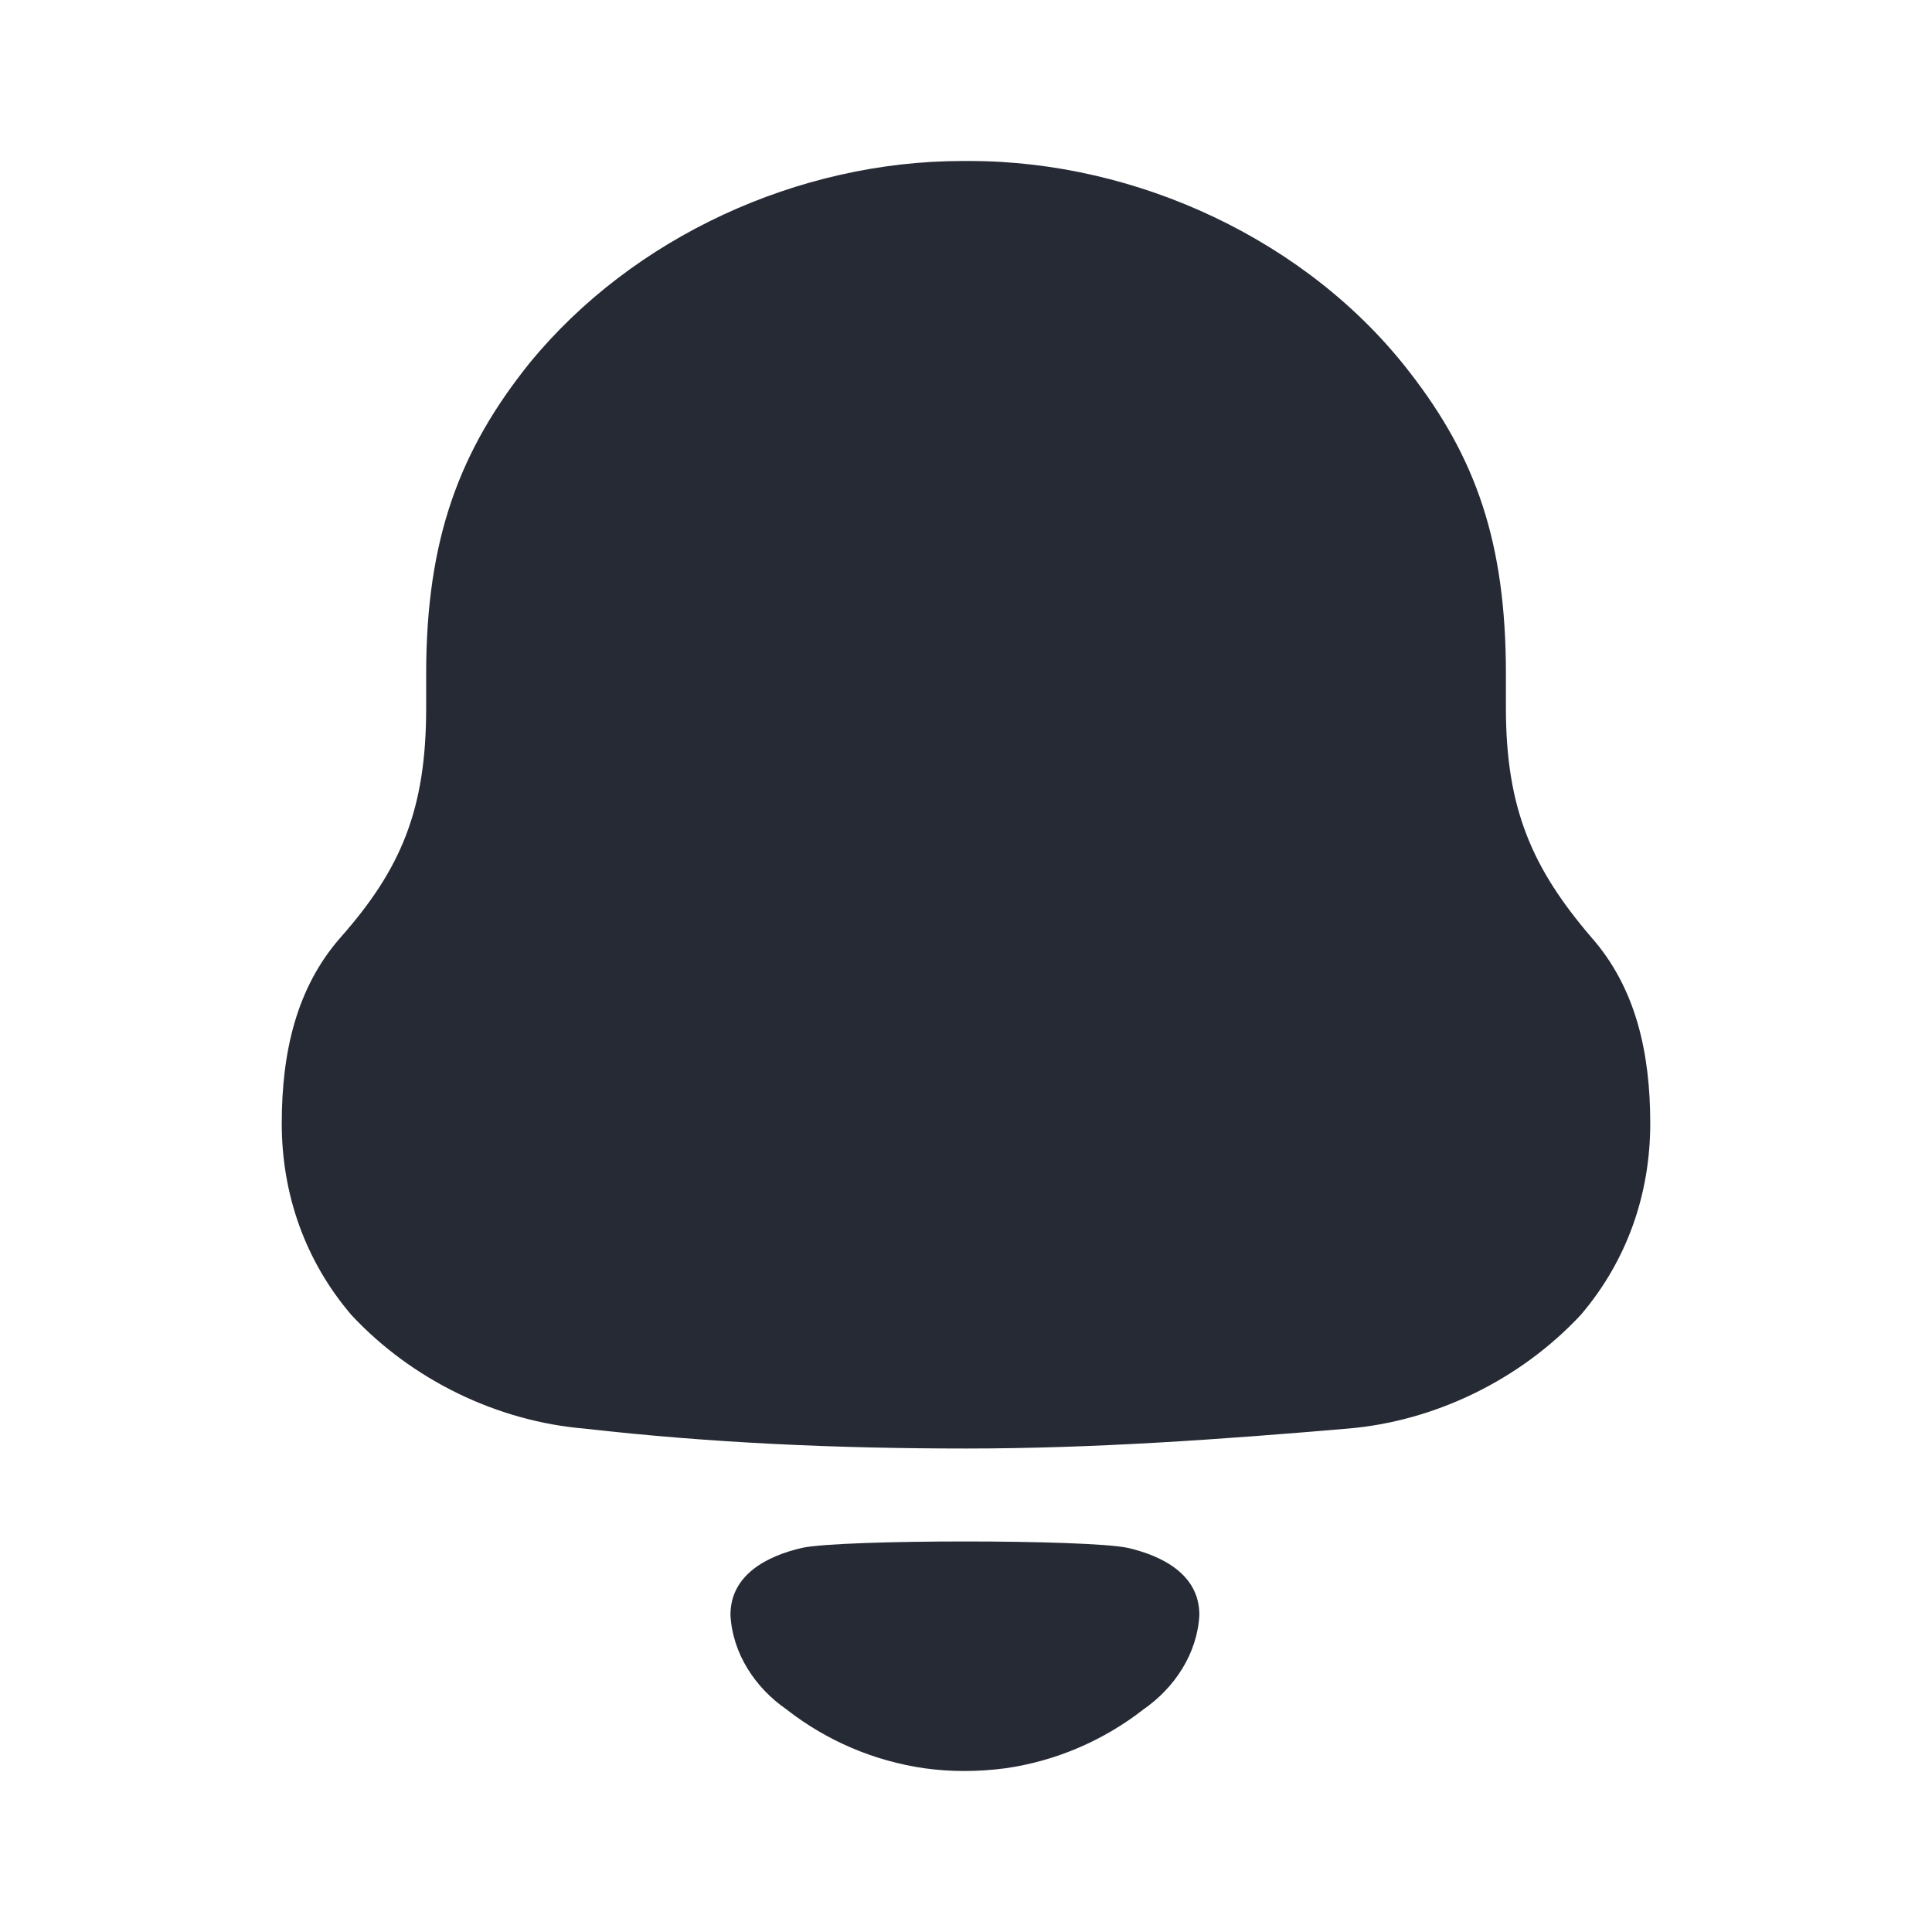
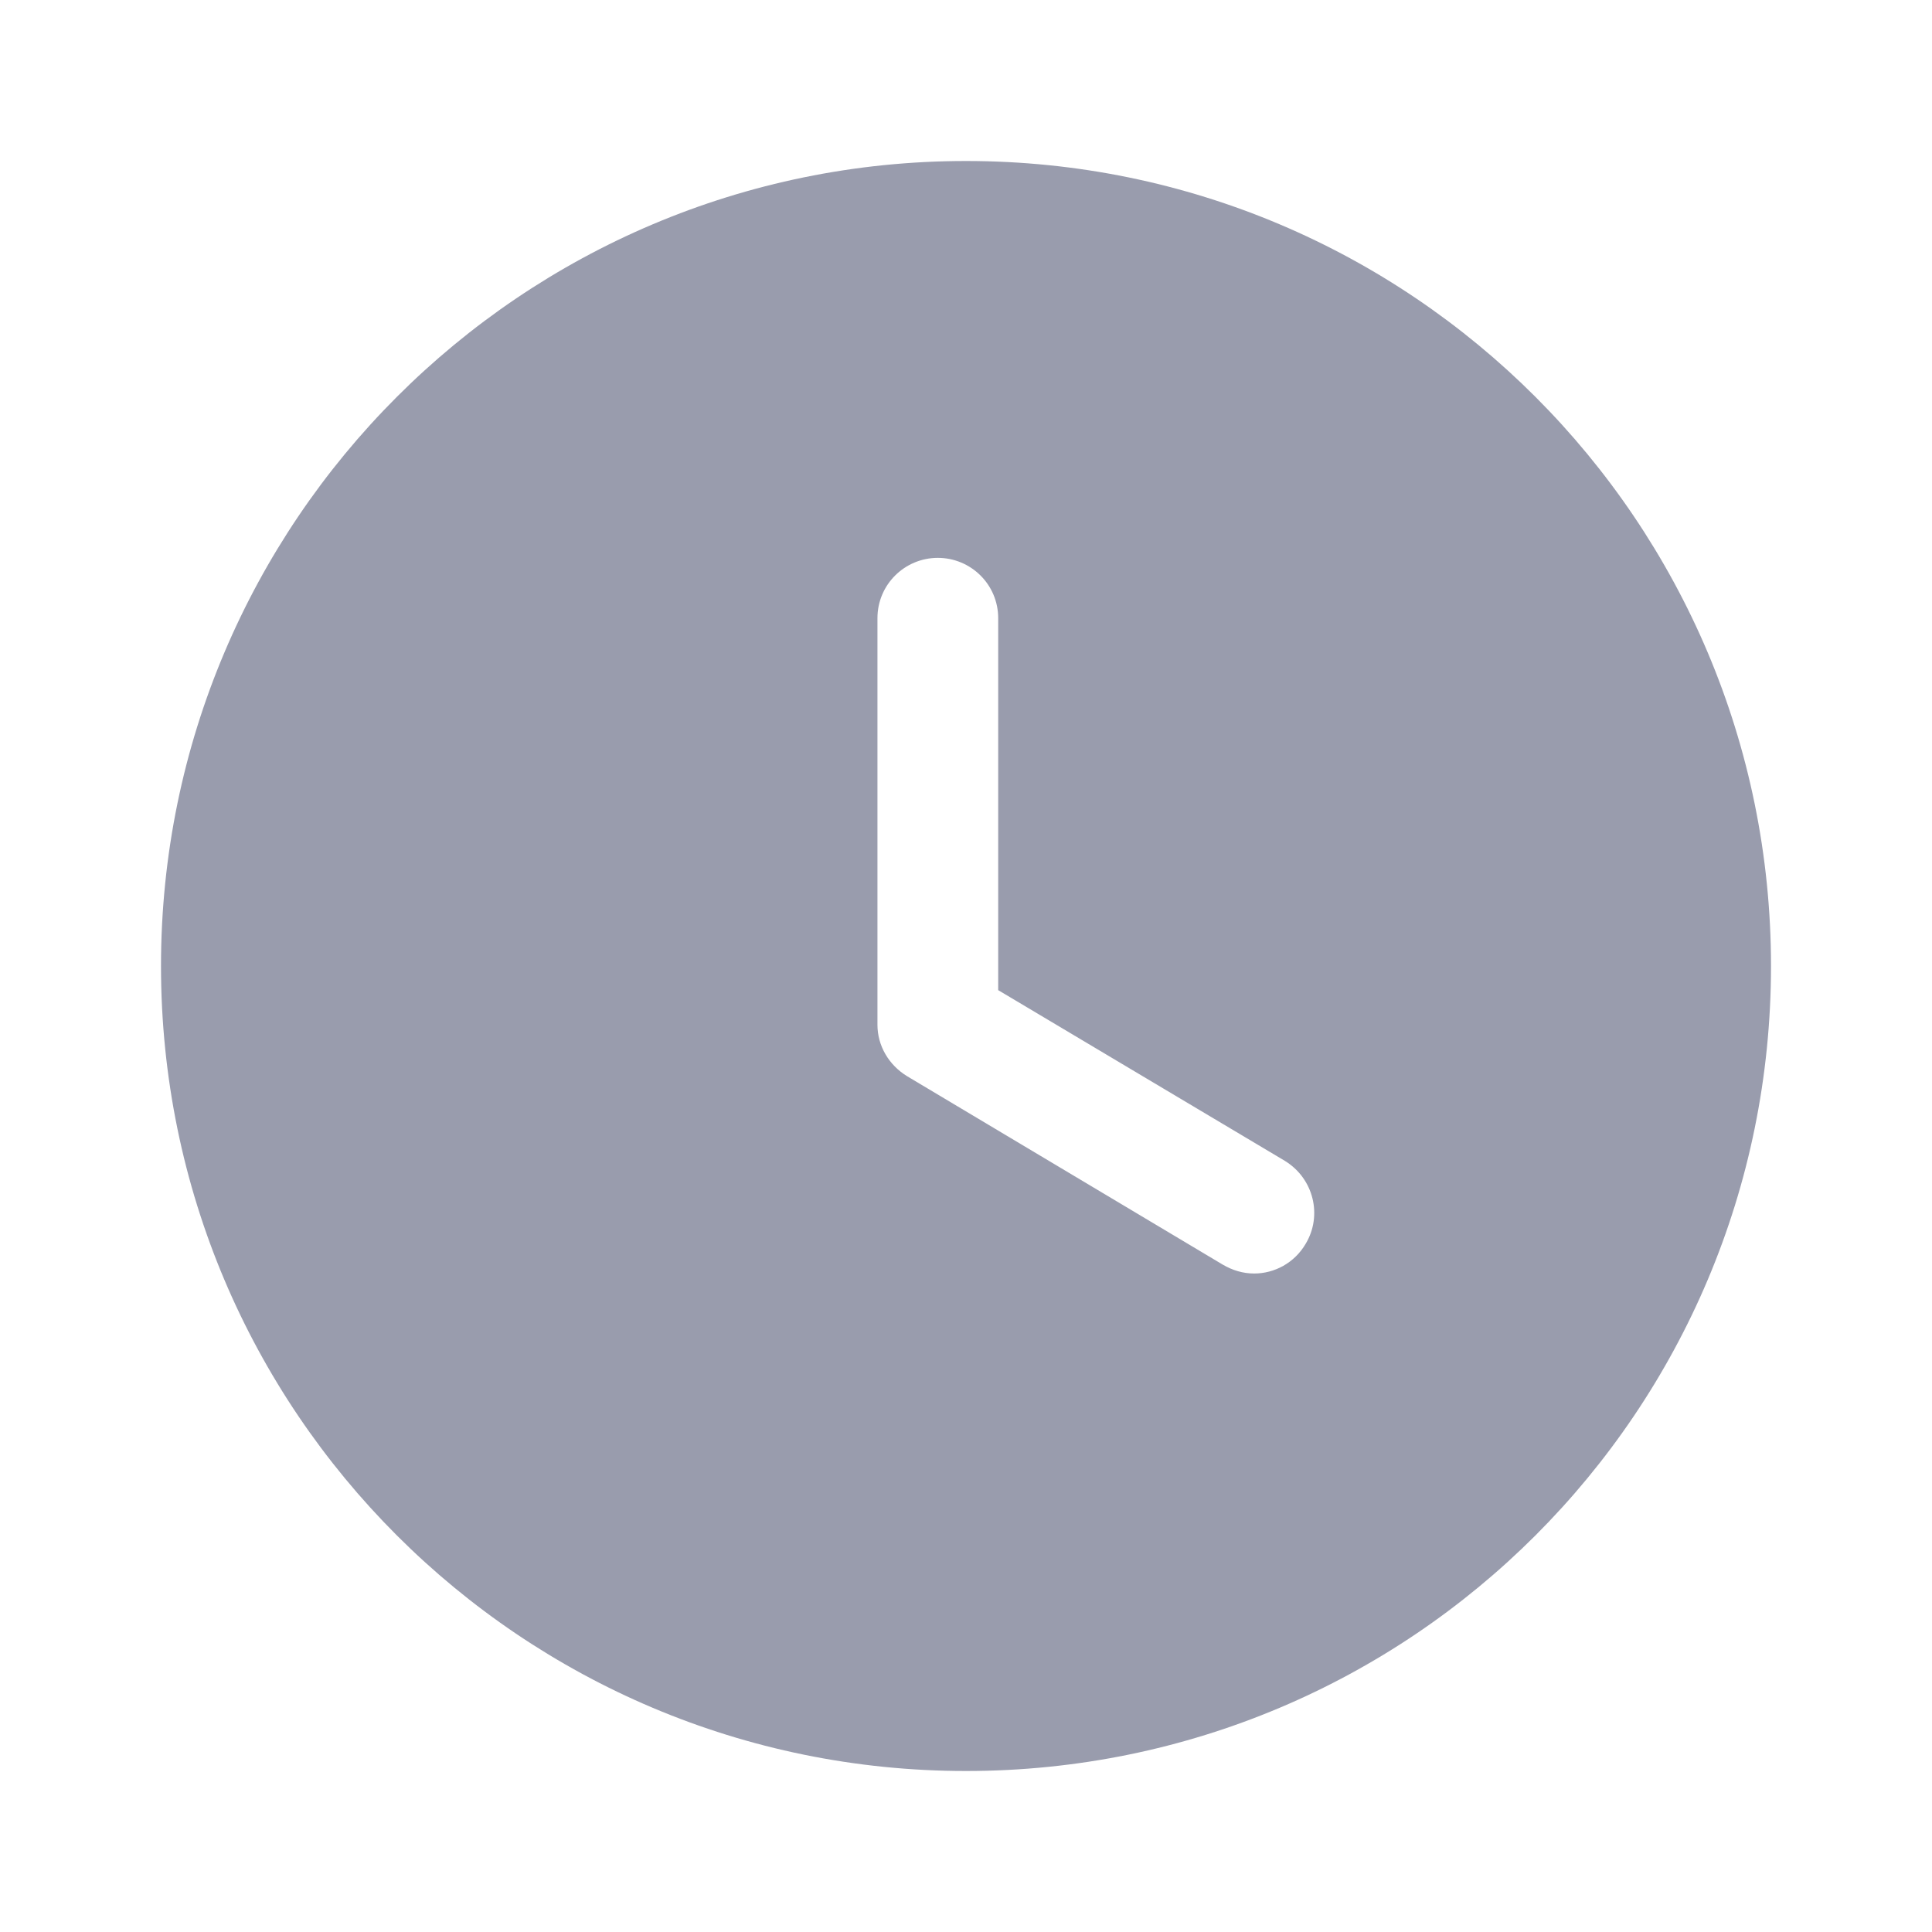
<svg xmlns="http://www.w3.org/2000/svg" width="24" height="24" viewBox="0 0 24 24" fill="none">
-   <g id="Property 1=Bold, Property 2=Notification">
-     <g id="Notification">
-       <path id="Notification_2" fill-rule="evenodd" clip-rule="evenodd" d="M18.707 8.796C18.707 10.052 19.039 10.793 19.77 11.646C20.323 12.274 20.5 13.081 20.5 13.956C20.5 14.83 20.213 15.66 19.637 16.334C18.884 17.142 17.822 17.657 16.737 17.747C15.166 17.881 13.594 17.994 12.001 17.994C10.406 17.994 8.835 17.926 7.264 17.747C6.178 17.657 5.116 17.142 4.364 16.334C3.788 15.66 3.5 14.83 3.5 13.956C3.5 13.081 3.678 12.274 4.23 11.646C4.984 10.793 5.294 10.052 5.294 8.796V8.37C5.294 6.688 5.713 5.589 6.577 4.512C7.861 2.942 9.919 2 11.956 2H12.045C14.125 2 16.25 2.987 17.512 4.625C18.331 5.679 18.707 6.733 18.707 8.37V8.796ZM9.074 20.061C9.074 19.557 9.536 19.327 9.963 19.228C10.463 19.122 13.509 19.122 14.009 19.228C14.437 19.327 14.899 19.557 14.899 20.061C14.874 20.54 14.593 20.965 14.204 21.235C13.7 21.628 13.109 21.877 12.491 21.966C12.149 22.011 11.813 22.012 11.483 21.966C10.864 21.877 10.272 21.628 9.769 21.234C9.38 20.965 9.099 20.54 9.074 20.061Z" fill="#262A34" />
-     </g>
-   </g>
+   <path fill-rule="evenodd" clip-rule="evenodd" d="M12 22C6.48 22 2 17.53 2 12C2 6.48 6.48 2 12 2C17.53 2 22 6.48 22 12C22 17.53 17.53 22 12 22ZM15.19 15.71C15.31 15.78 15.44 15.82 15.58 15.82C15.83 15.82 16.08 15.69 16.22 15.45C16.43 15.1 16.32 14.64 15.96 14.42L12.4 12.3V7.68C12.4 7.26 12.06 6.93 11.65 6.93C11.24 6.93 10.9 7.26 10.9 7.68V12.73C10.9 12.99 11.04 13.23 11.27 13.37L15.19 15.71Z" fill="#999CAD" />
</svg>
